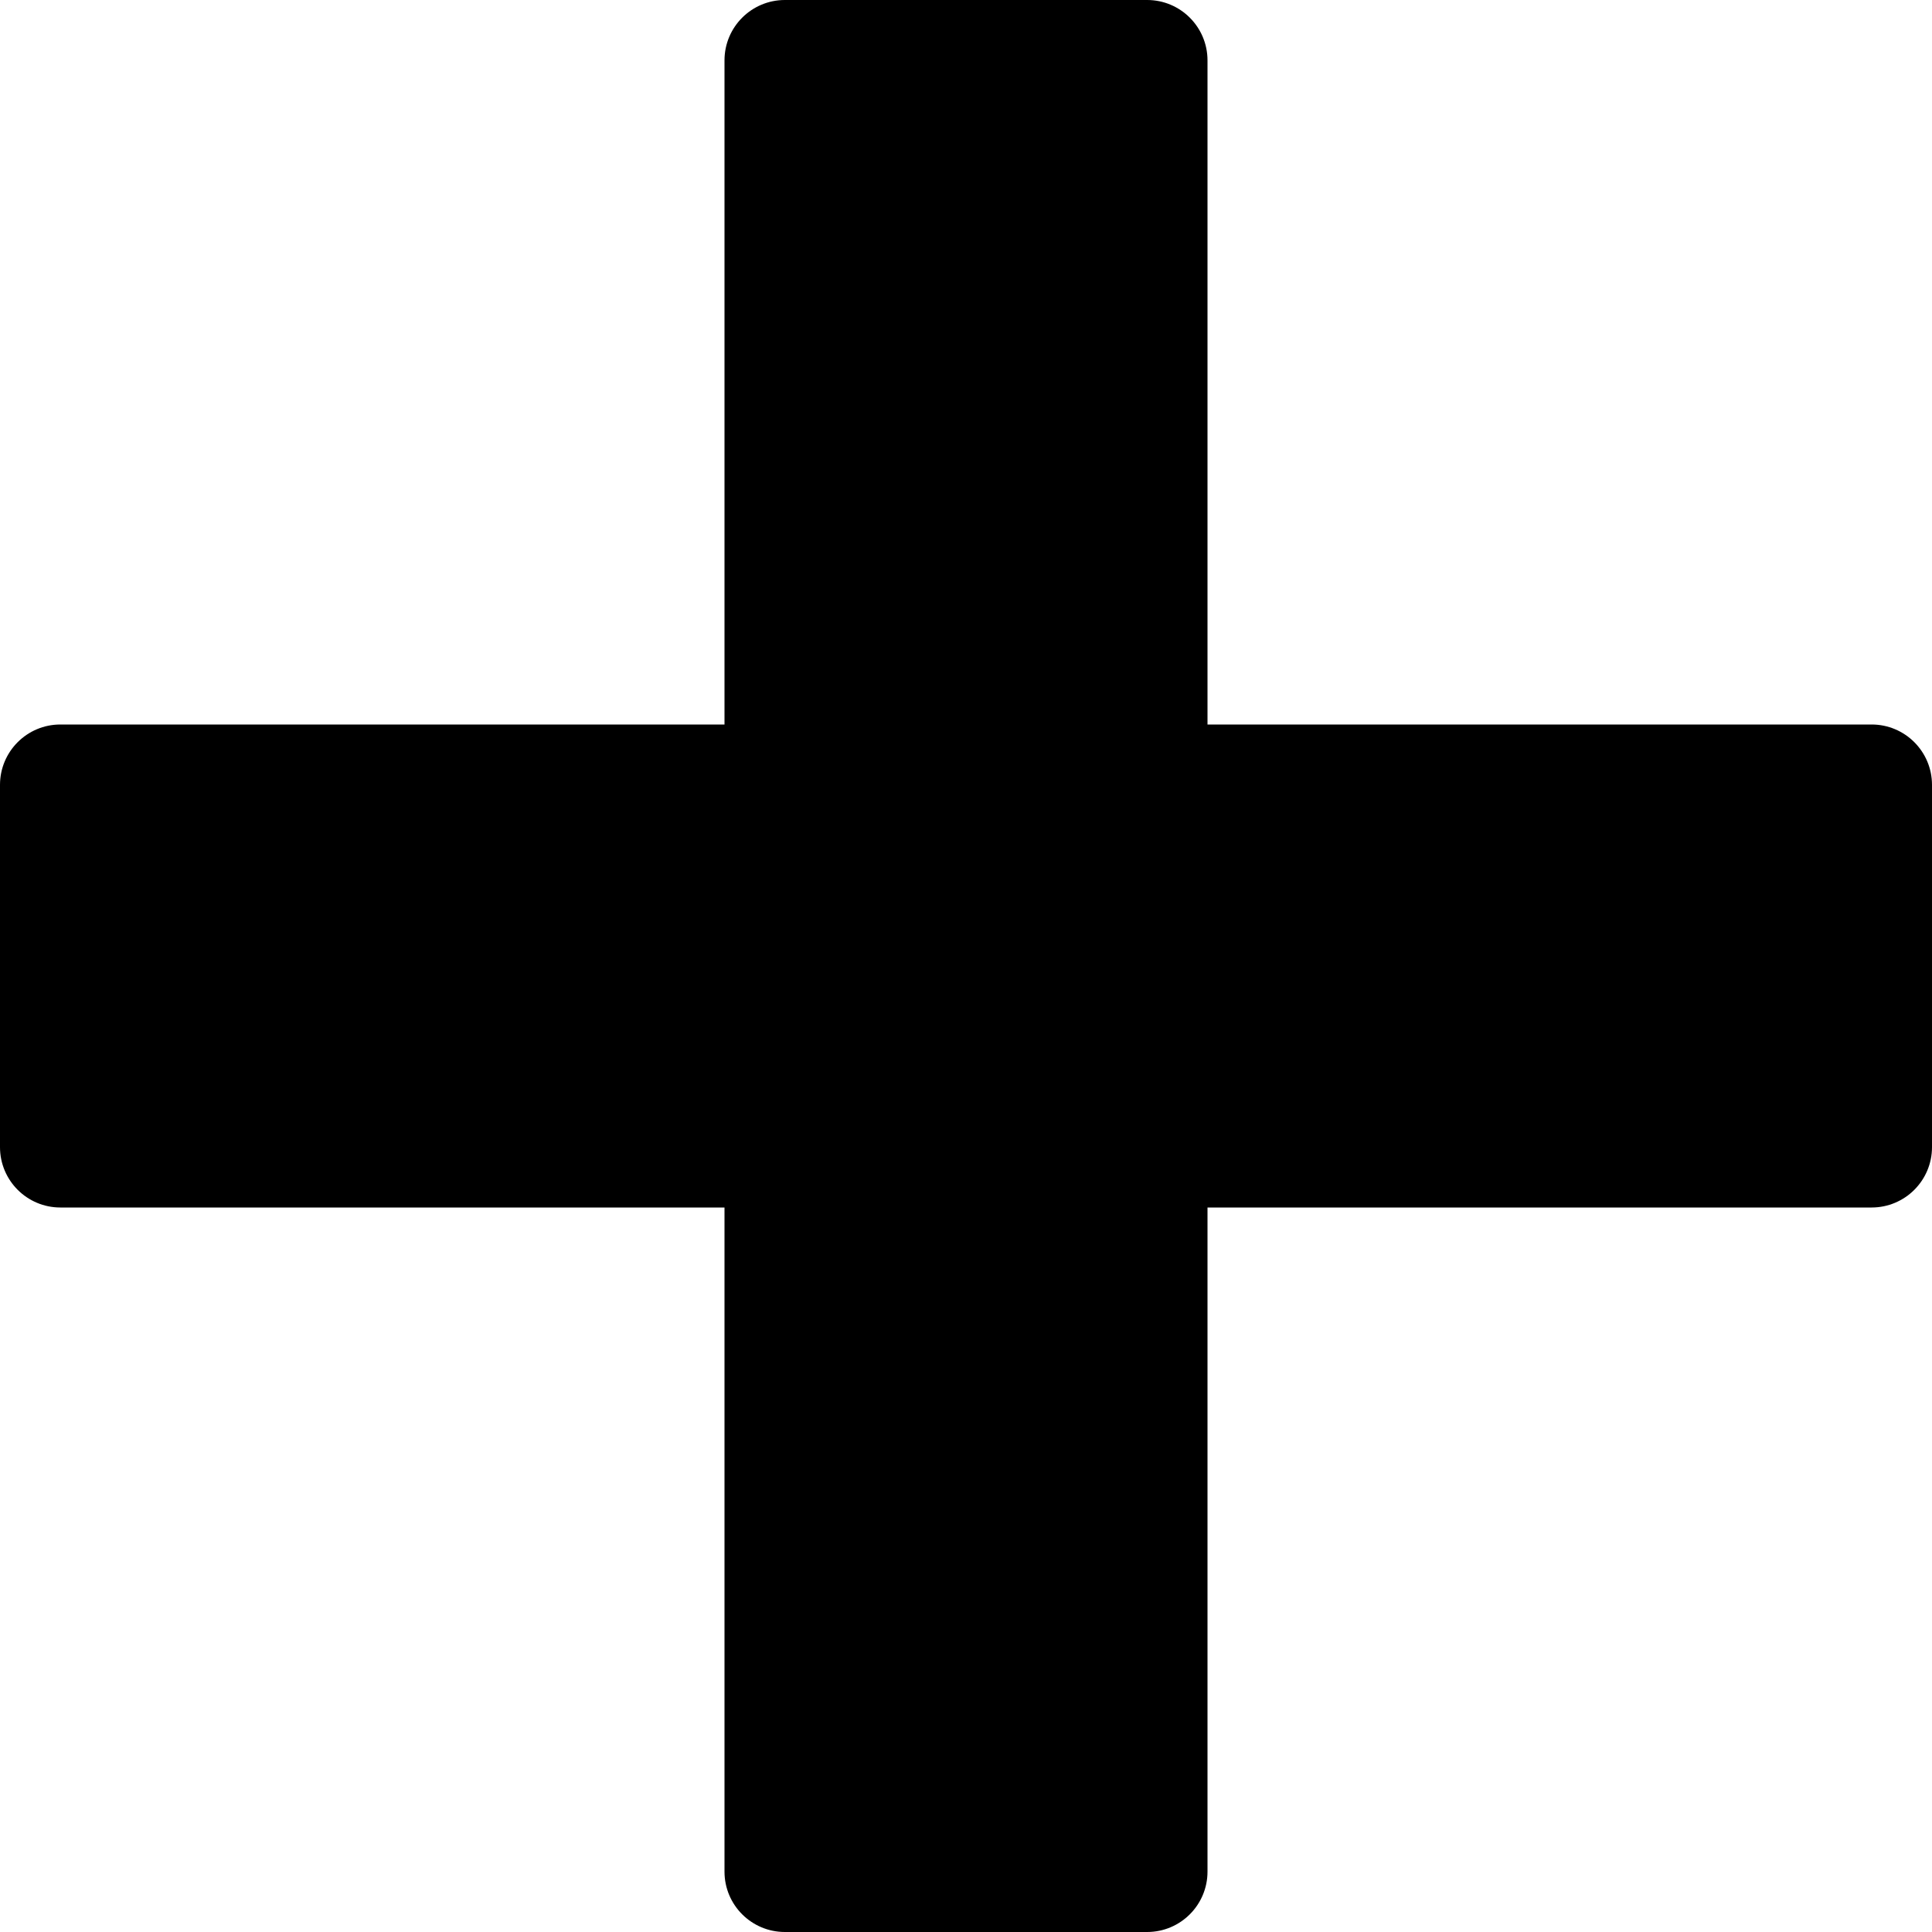
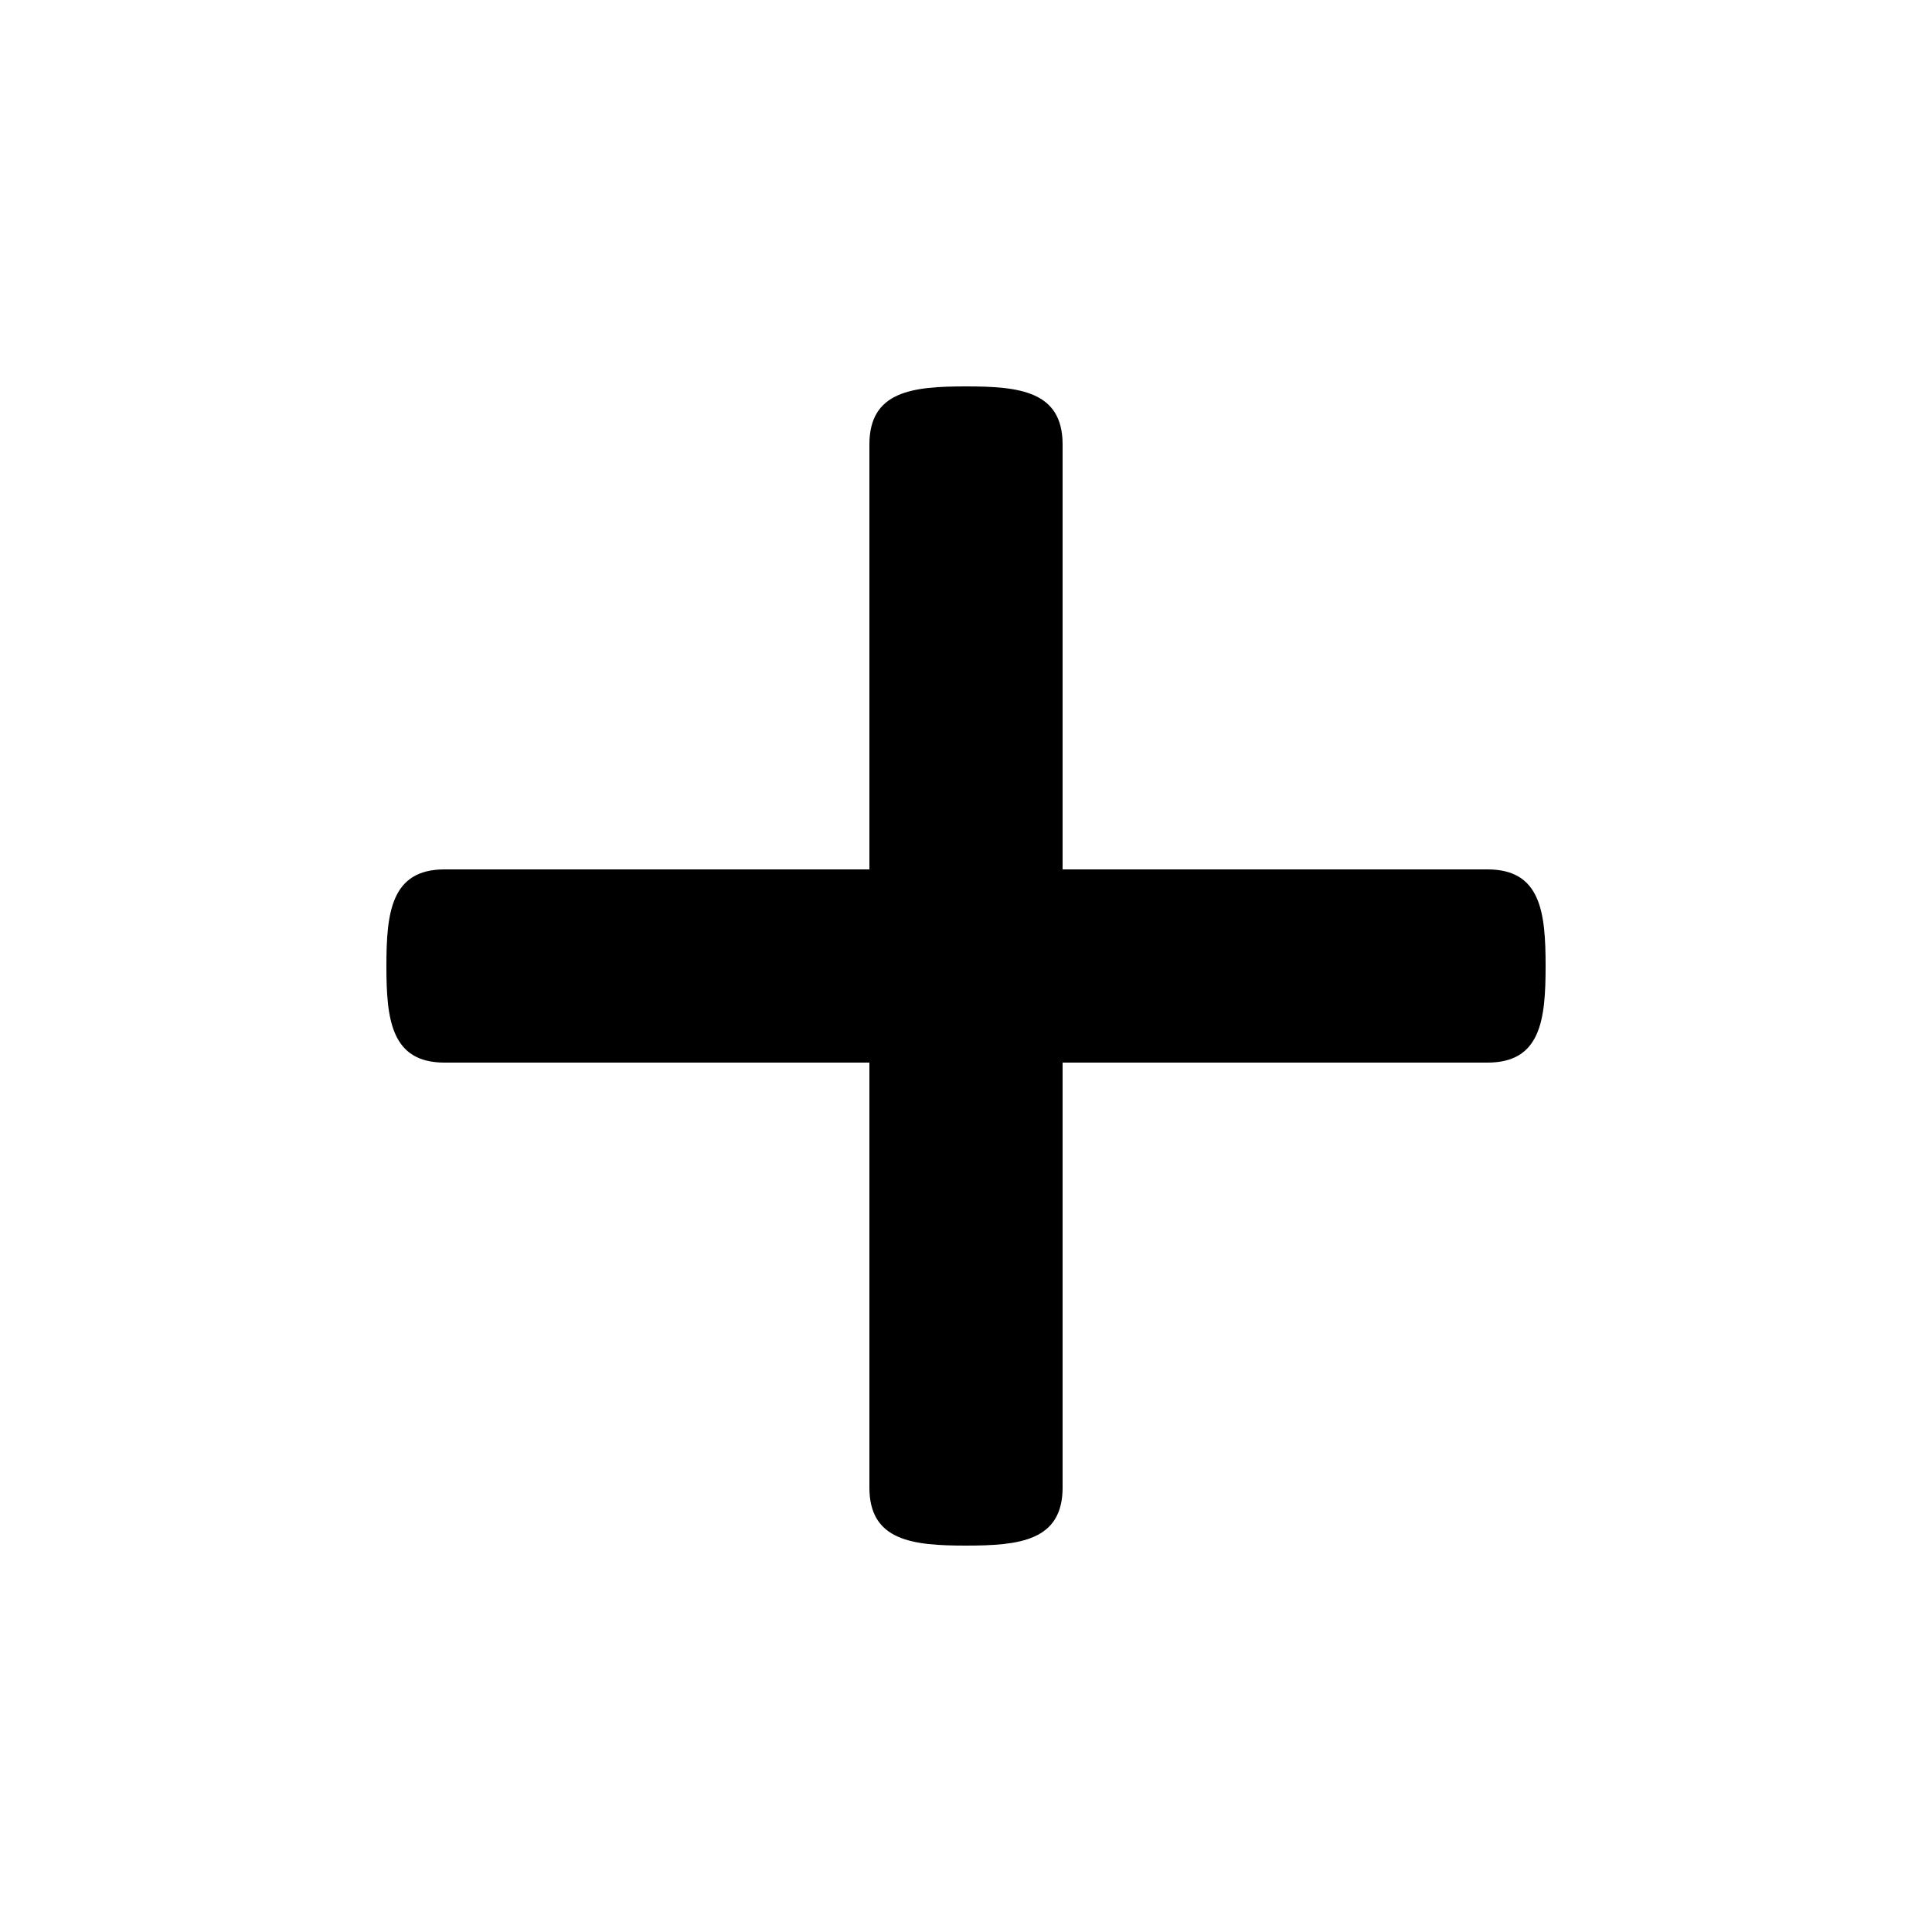
- <svg xmlns="http://www.w3.org/2000/svg" version="1.1" id="Capa_1" x="0px" y="0px" width="533.333px" height="533.333px" viewBox="0 0 533.333 533.333" style="enable-background:new 0 0 533.333 533.333;" xml:space="preserve">
-   <g>
-     <path d="M516.667,200H333.333V16.667C333.333,7.462,325.871,0,316.667,0h-100C207.462,0,200,7.462,200,16.667V200H16.667   C7.462,200,0,207.462,0,216.667v100c0,9.204,7.462,16.666,16.667,16.666H200v183.334c0,9.204,7.462,16.666,16.667,16.666h100   c9.204,0,16.667-7.462,16.667-16.666V333.333h183.333c9.204,0,16.667-7.462,16.667-16.666v-100   C533.333,207.462,525.871,200,516.667,200z" />
-   </g>
-   <g>
- </g>
-   <g>
- </g>
-   <g>
- </g>
-   <g>
- </g>
-   <g>
- </g>
-   <g>
- </g>
-   <g>
- </g>
-   <g>
- </g>
-   <g>
- </g>
-   <g>
- </g>
-   <g>
- </g>
-   <g>
- </g>
-   <g>
- </g>
-   <g>
- </g>
-   <g>
- </g>
+ <svg xmlns="http://www.w3.org/2000/svg" version="1.1" id="Plus" x="0px" y="0px" viewBox="0 0 20 20" enable-background="new 0 0 20 20" xml:space="preserve">
+   <path d="M16,10c0,0.553-0.048,1-0.601,1H11v4.399C11,15.951,10.553,16,10,16c-0.553,0-1-0.049-1-0.601V11H4.601  C4.049,11,4,10.553,4,10c0-0.553,0.049-1,0.601-1H9V4.601C9,4.048,9.447,4,10,4c0.553,0,1,0.048,1,0.601V9h4.399  C15.952,9,16,9.447,16,10z" />
</svg>
